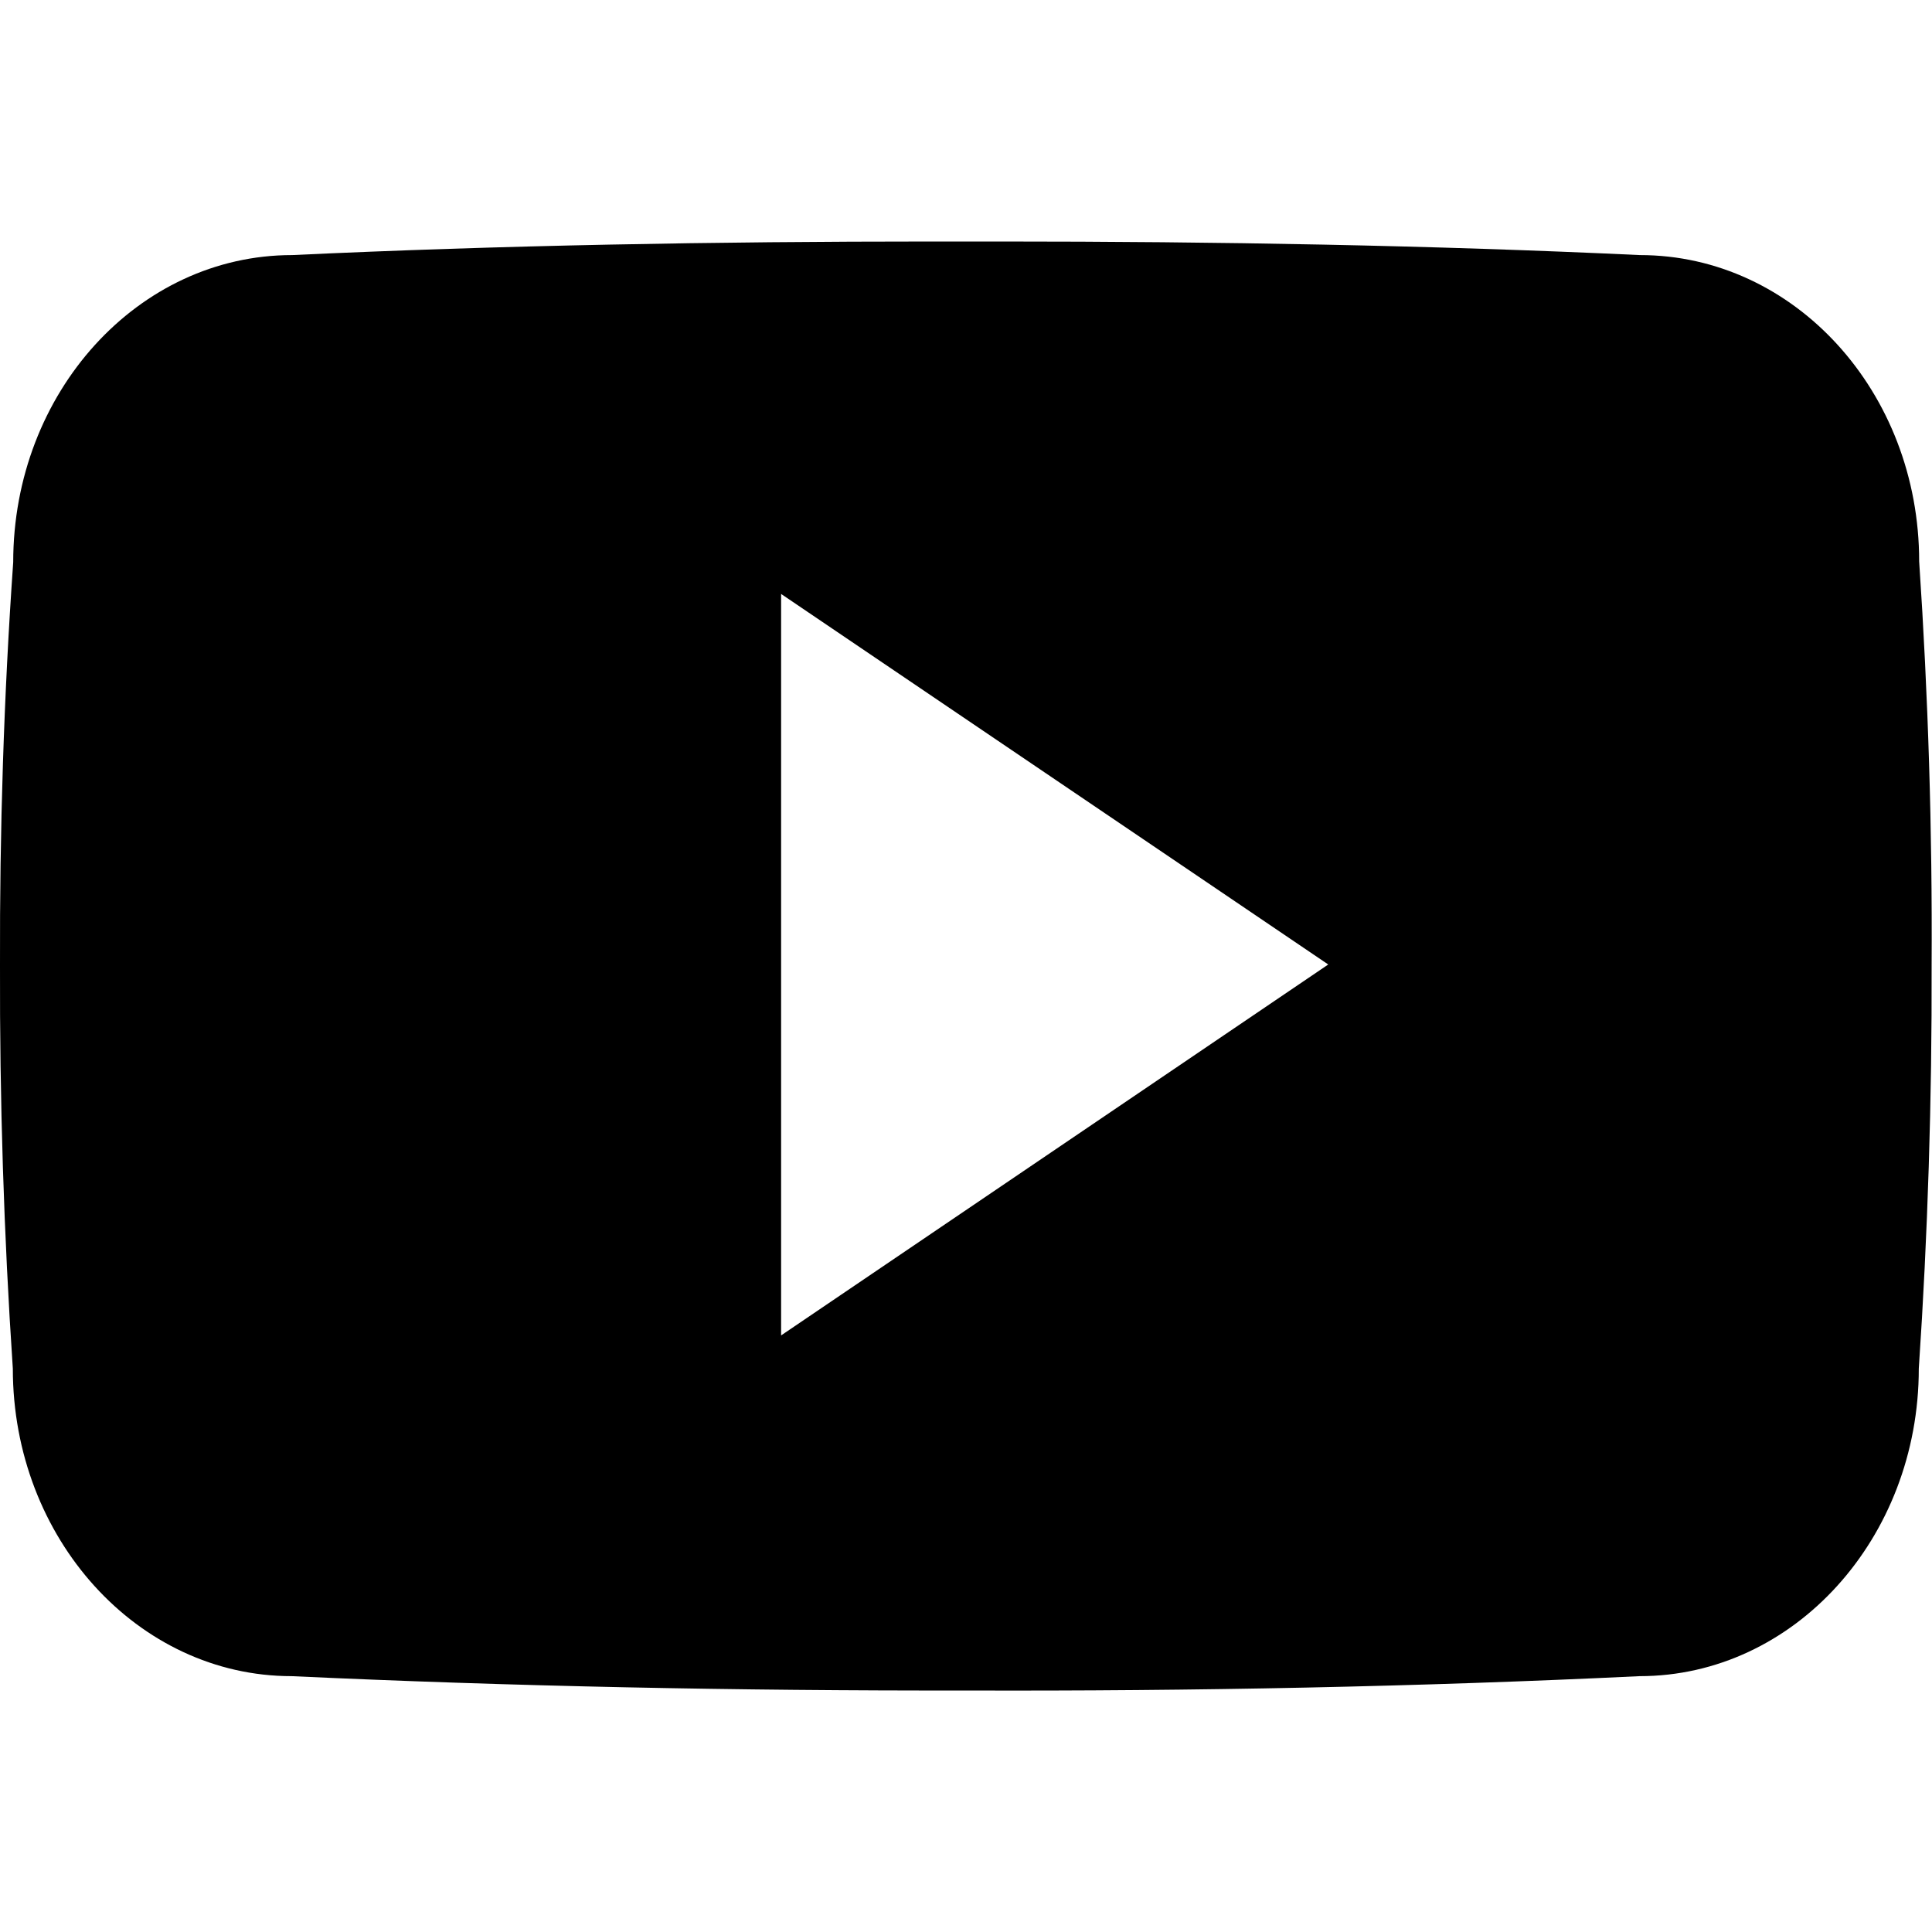
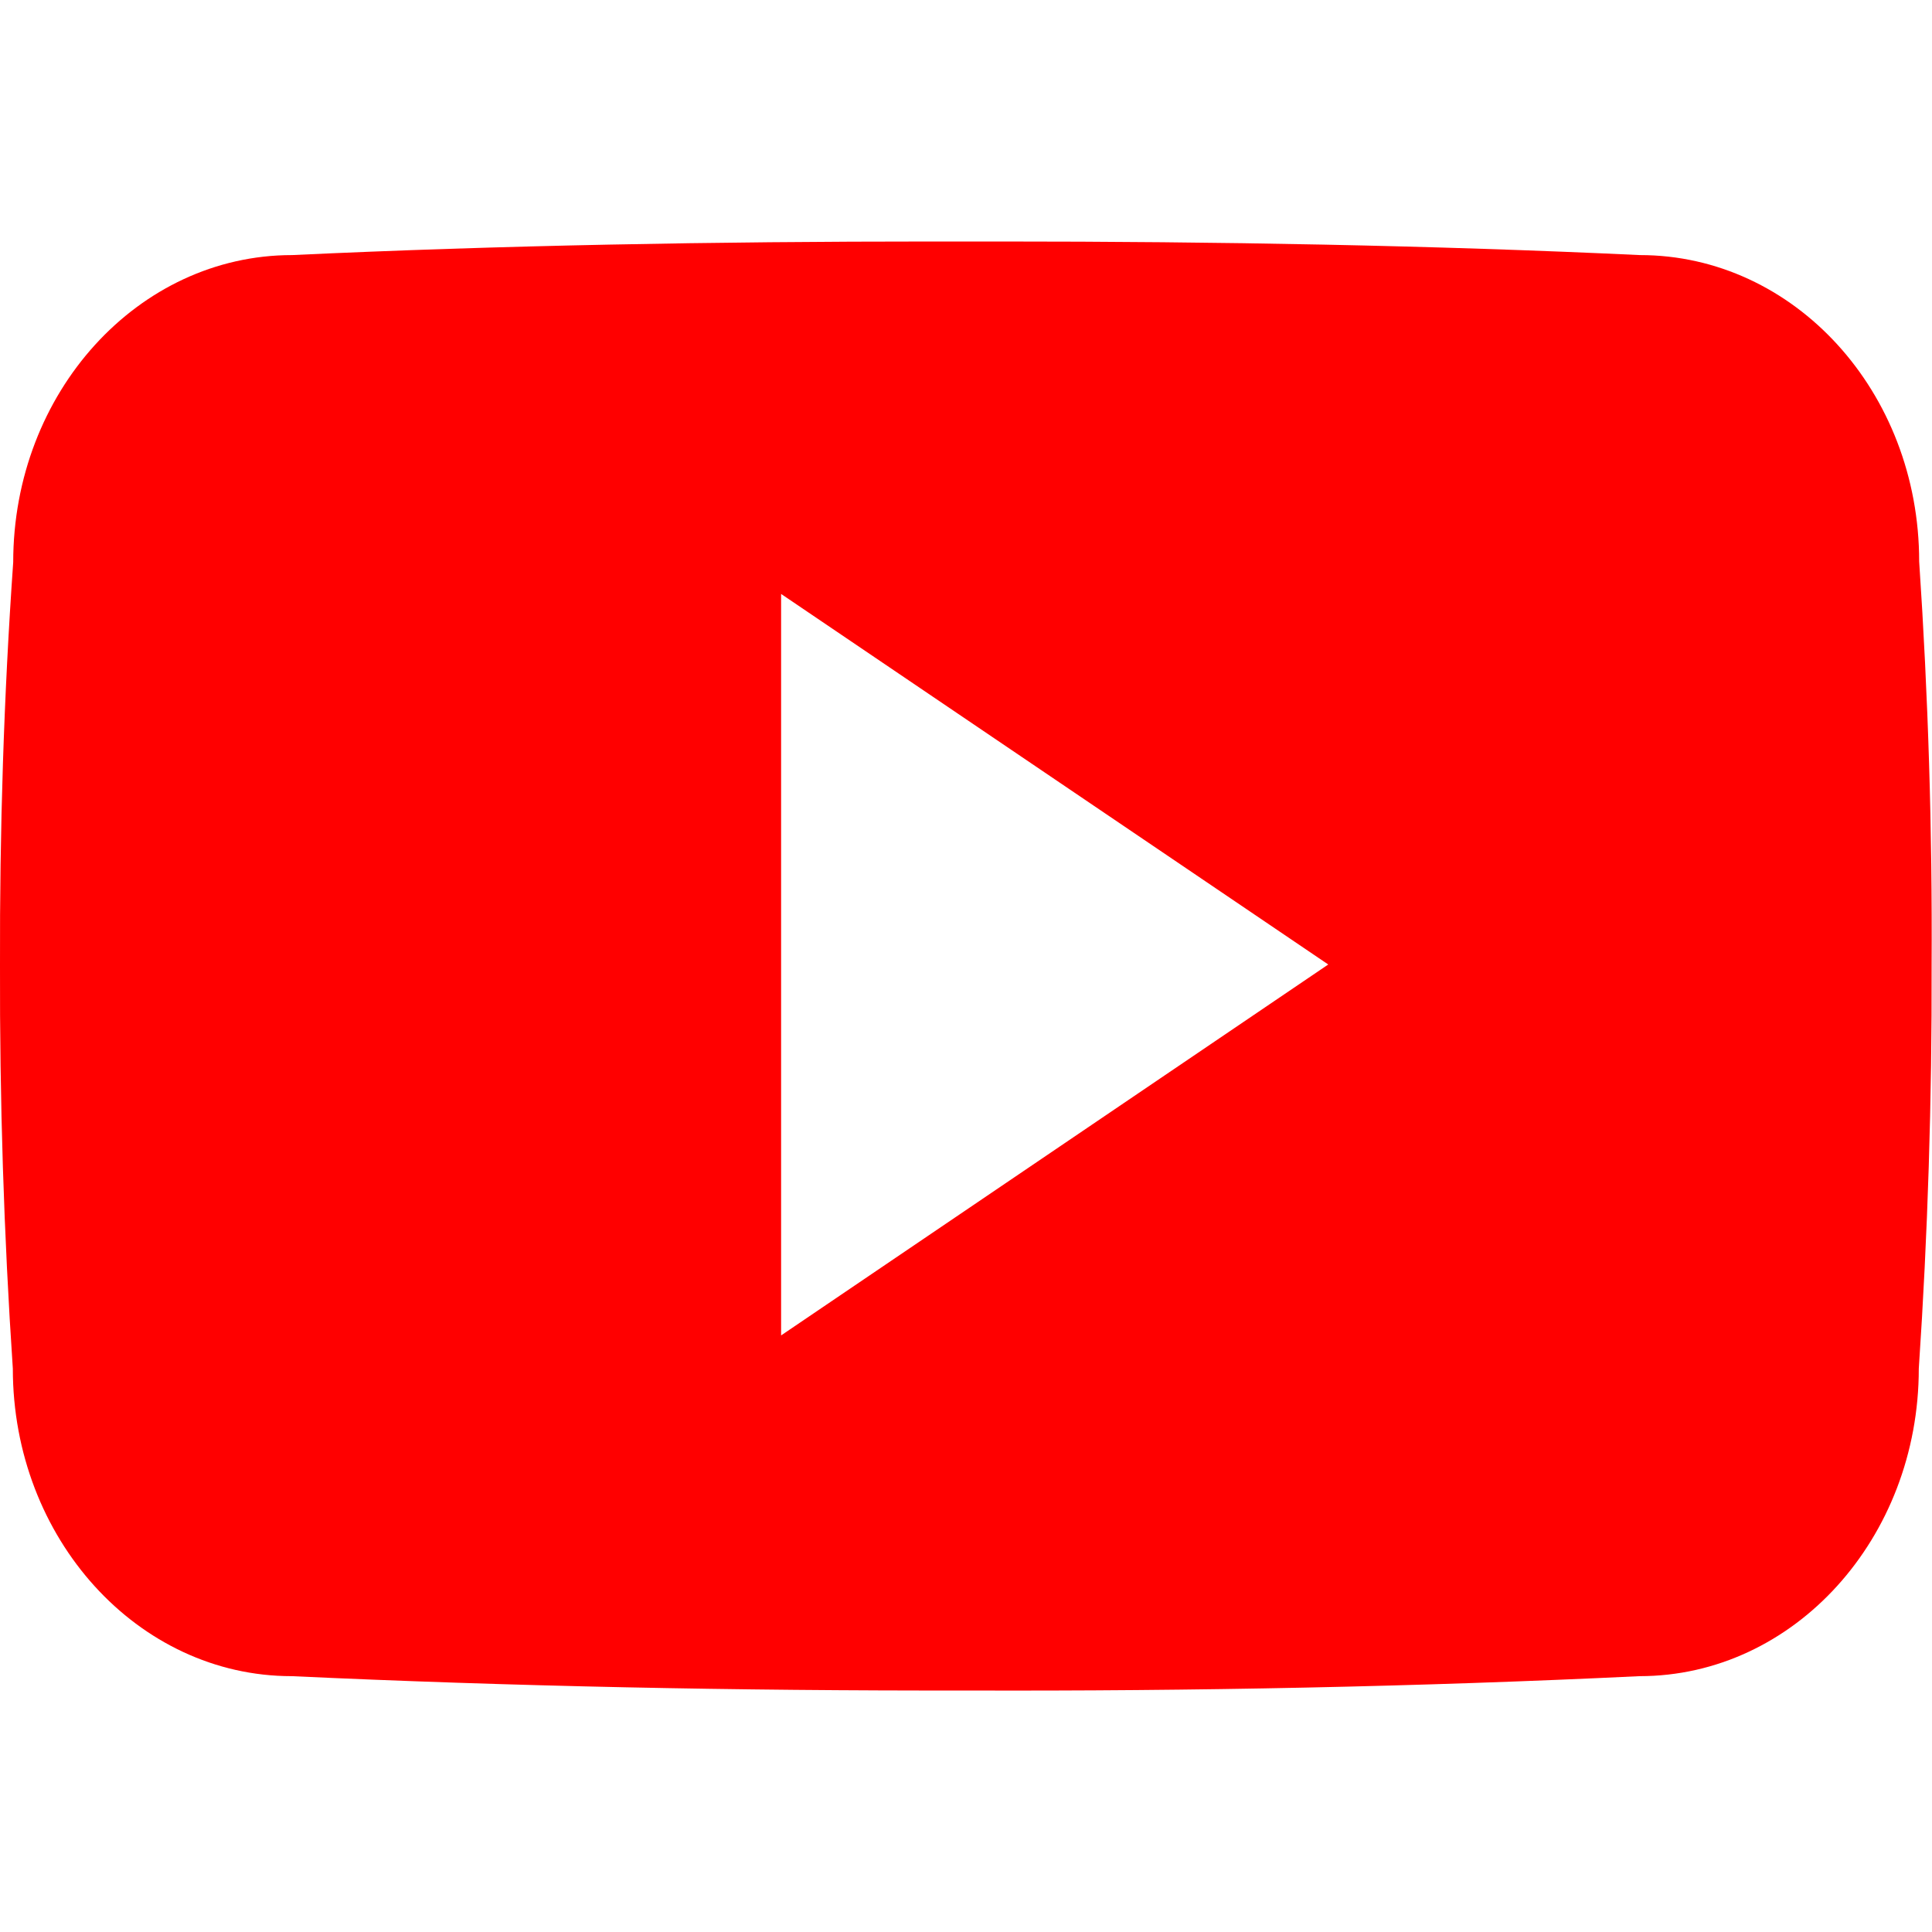
- <svg xmlns="http://www.w3.org/2000/svg" version="1.1" width="3rem" height="3rem" fill="black" x="0px" y="0px" viewBox="0 0 512 512" enable-background="new 0 0 512 512">
+ <svg xmlns="http://www.w3.org/2000/svg" version="1.1" width="3rem" height="3rem" fill="#FF0000" x="0px" y="0px" viewBox="0 0 512 512" enable-background="new 0 0 512 512">
  <g>
    <path d="M508.6,148.8c0-45-33.1-81.2-74-81.2C379.2,65,322.7,64,265,64c-3,0-6,0-9,0s-6,0-9,0c-57.6,0-114.2,1-169.6,3.6   c-40.8,0-73.9,36.4-73.9,81.4C1,184.6-0.1,220.2,0,255.8C-0.1,291.4,1,327,3.4,362.7c0,45,33.1,81.5,73.9,81.5   c58.2,2.7,117.9,3.9,178.6,3.8c60.8,0.2,120.3-1,178.6-3.8c40.9,0,74-36.5,74-81.5c2.4-35.7,3.5-71.3,3.4-107   C512.1,220.1,511,184.5,508.6,148.8z M207,353.9V157.4l145,98.2L207,353.9z" />
  </g>
</svg>
